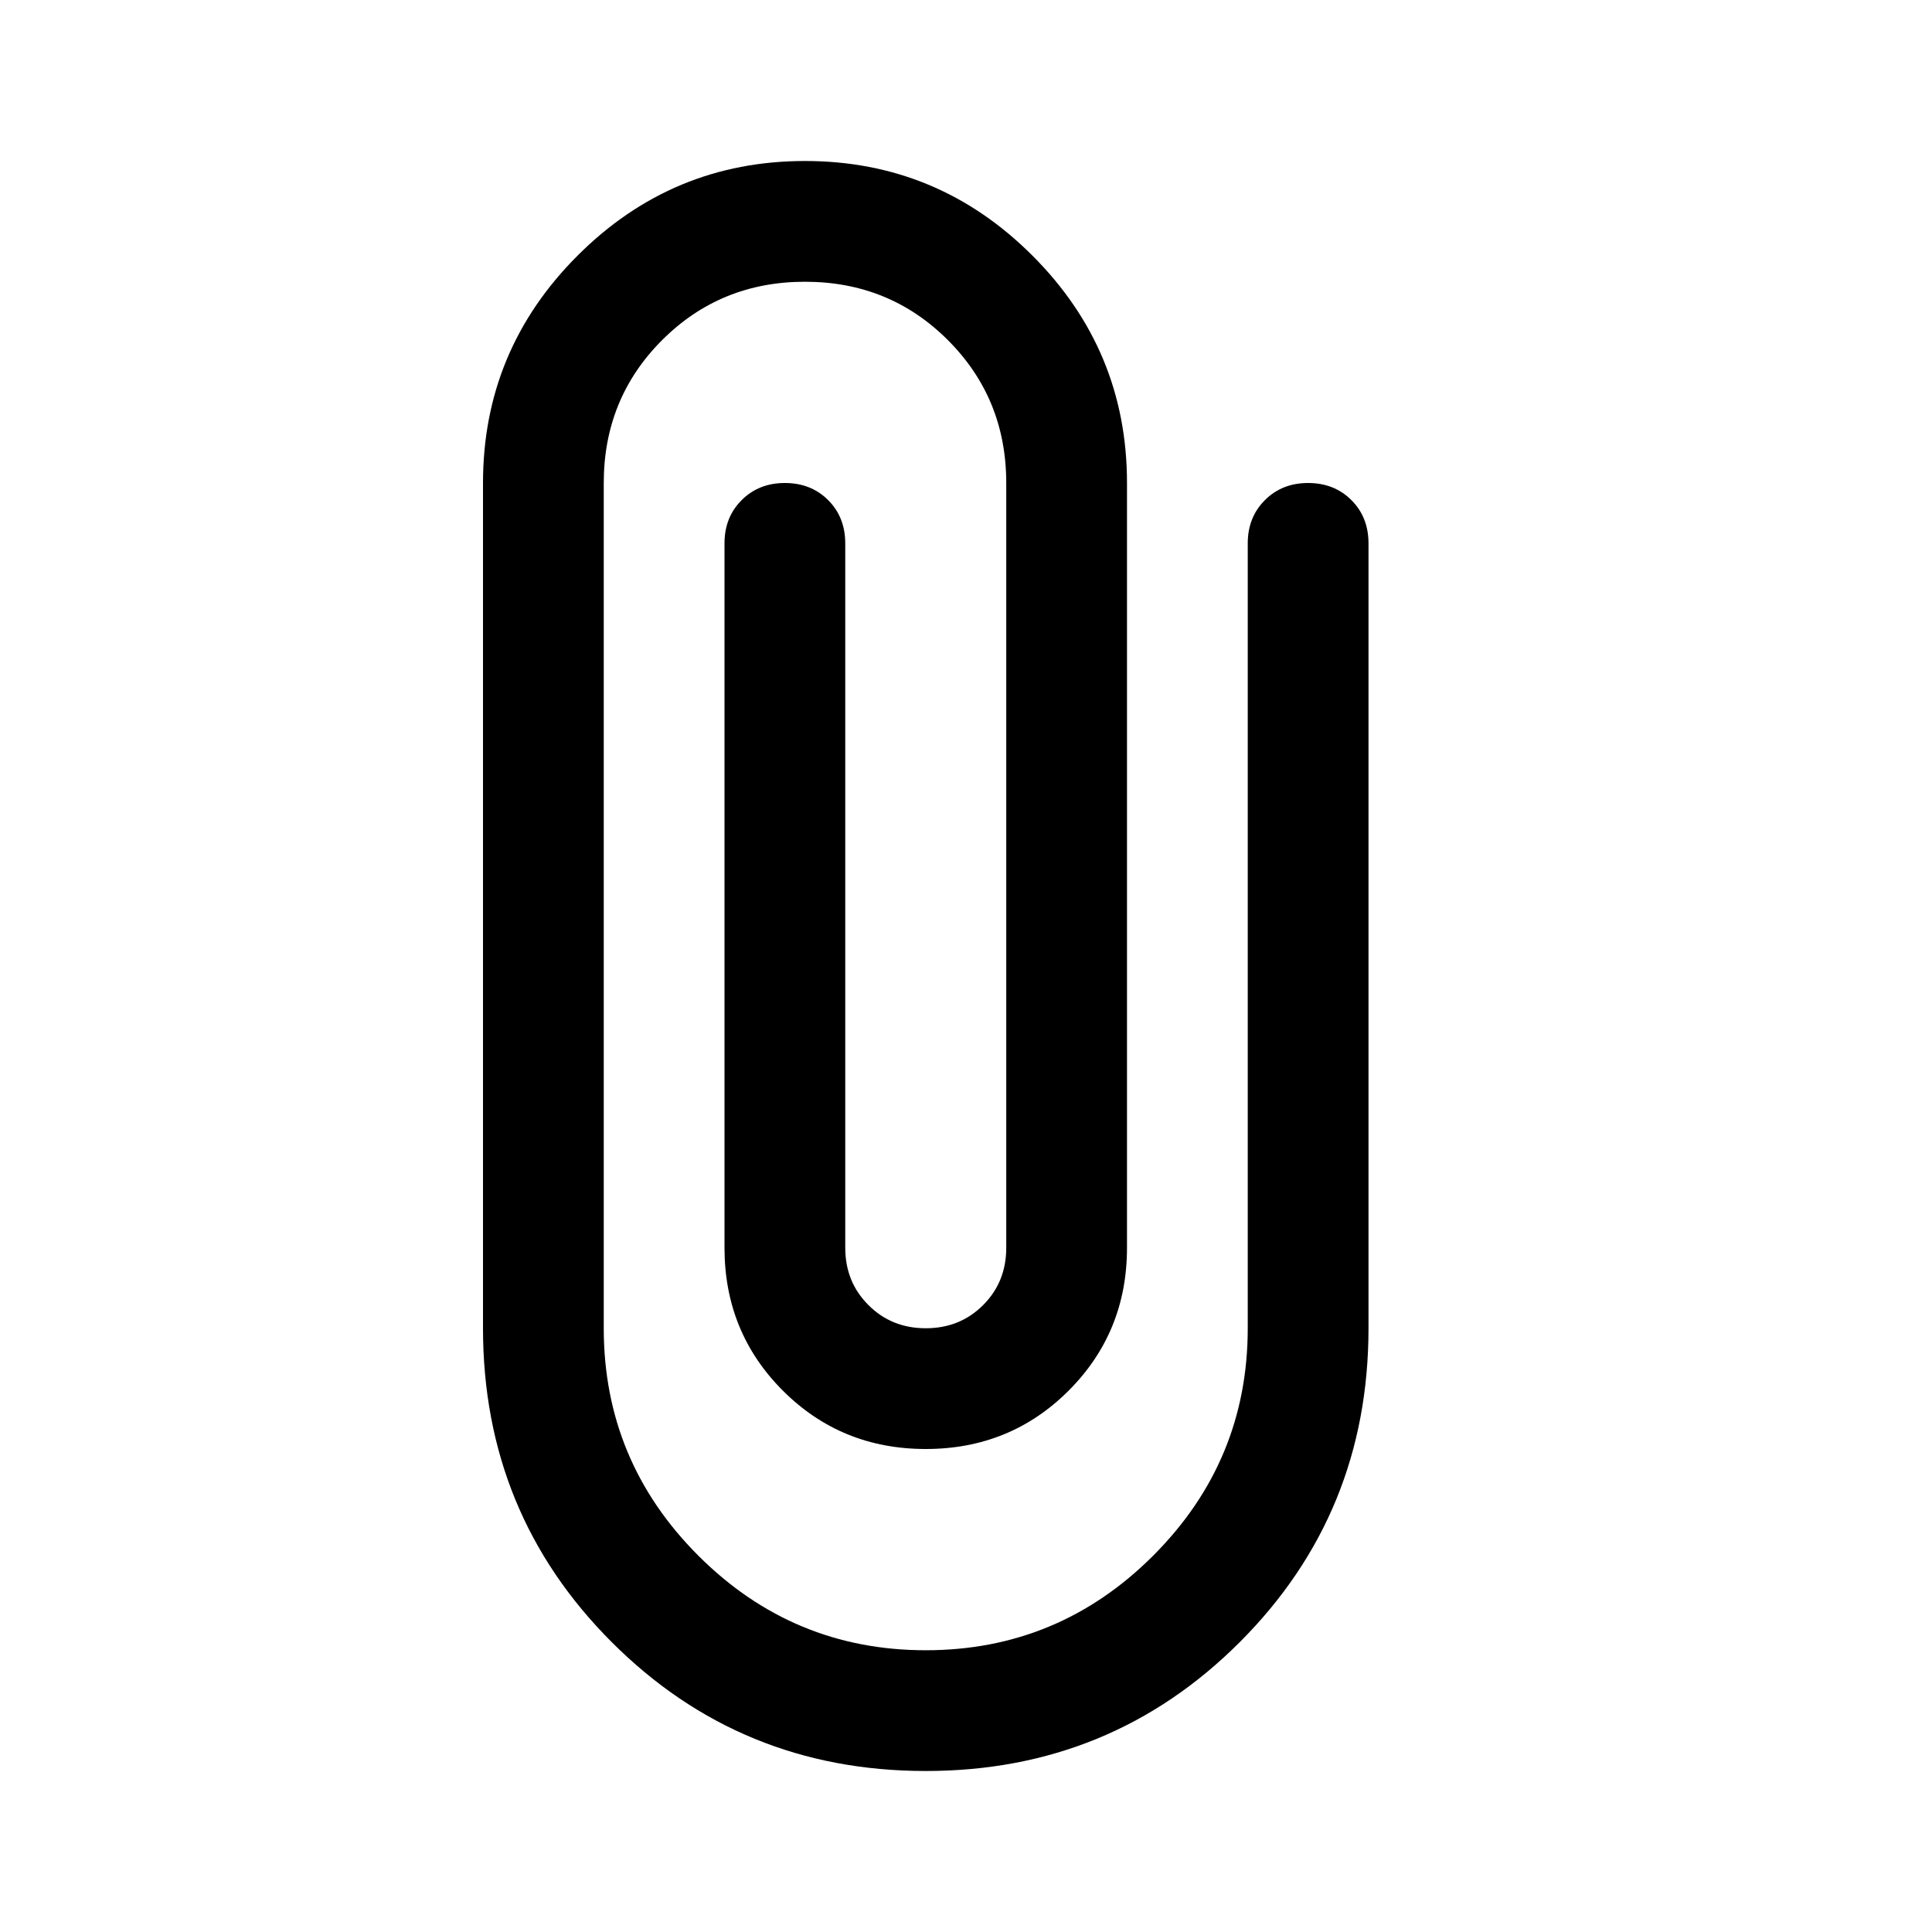
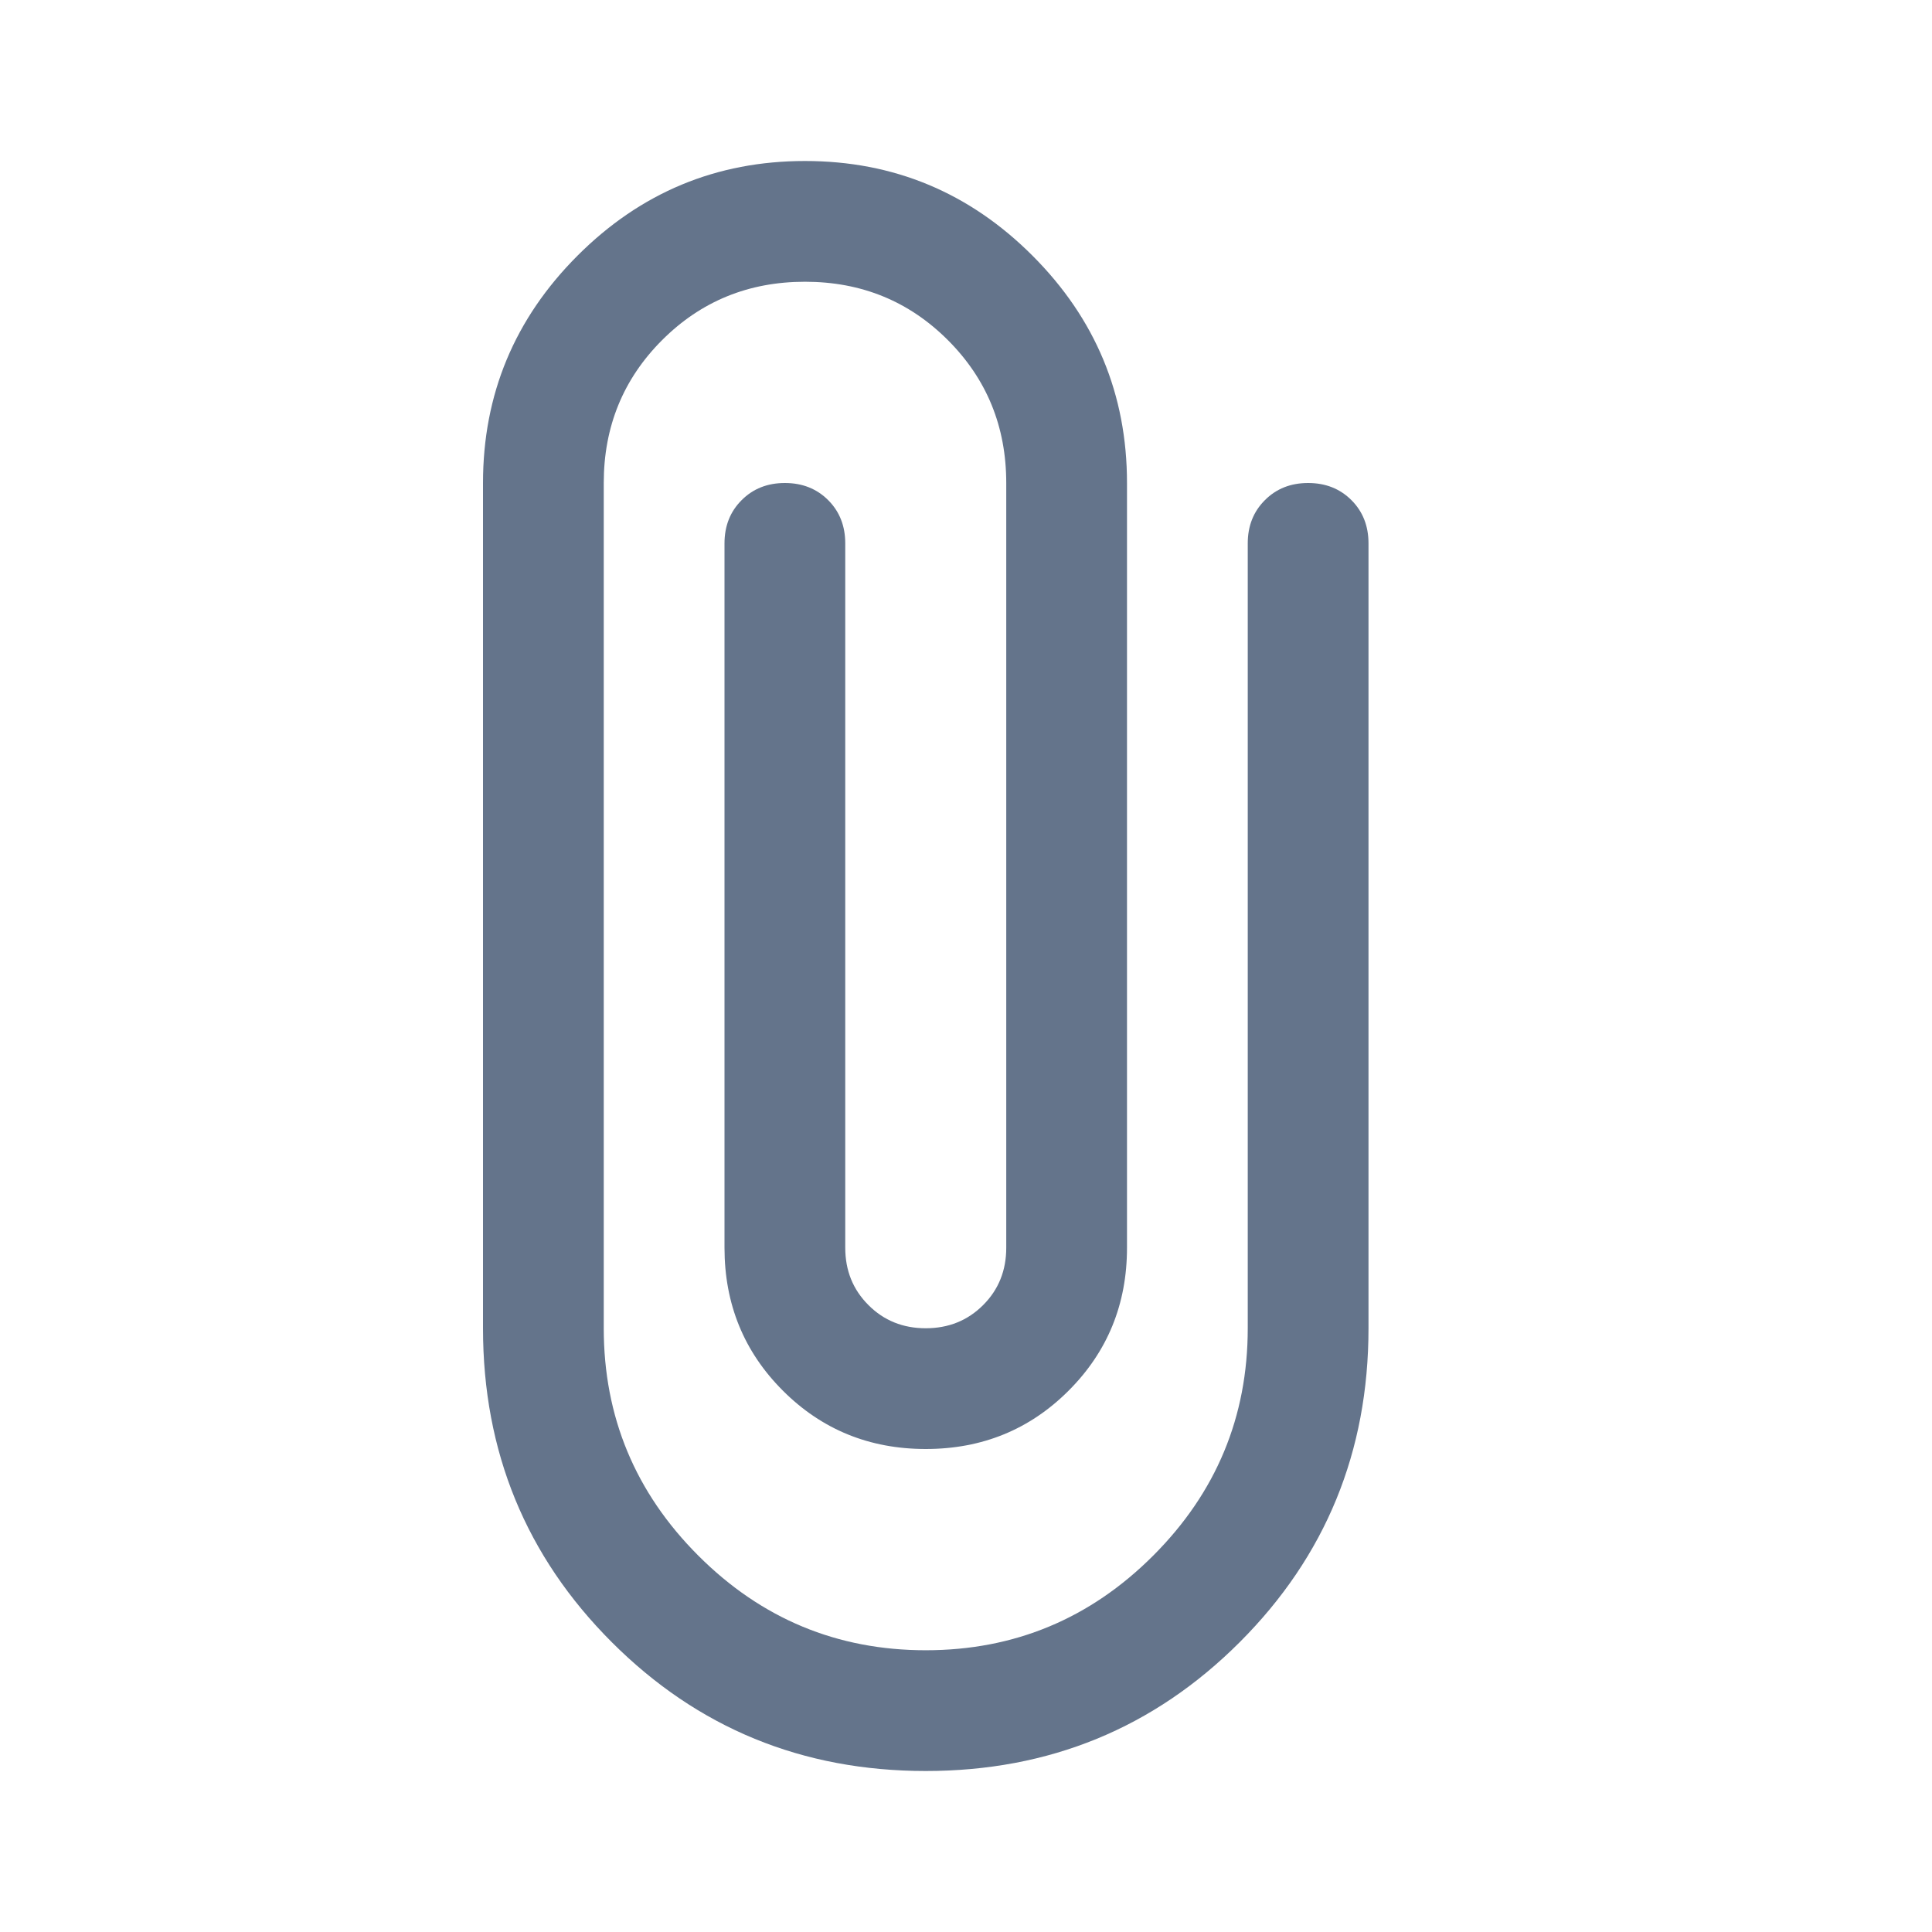
<svg xmlns="http://www.w3.org/2000/svg" width="1em" height="1em" viewBox="0 0 24 24">
-   <path fill="currentColor" d="M11.5 22q-2.3 0-3.9-1.6T6 16.5V6q0-1.65 1.175-2.825Q8.35 2 10 2q1.65 0 2.825 1.175Q14 4.35 14 6v9.5q0 1.05-.725 1.775Q12.55 18 11.5 18q-1.05 0-1.775-.725Q9 16.55 9 15.5V6.75q0-.325.213-.537Q9.425 6 9.75 6q.325 0 .538.213q.212.212.212.537v8.75q0 .425.288.712q.287.288.712.288t.713-.288q.287-.287.287-.712V6q0-1.05-.725-1.775Q11.05 3.5 10 3.5q-1.05 0-1.775.725Q7.5 4.95 7.5 6v10.5q0 1.65 1.175 2.825Q9.85 20.5 11.5 20.5q1.65 0 2.825-1.175Q15.5 18.15 15.5 16.5V6.75q0-.325.213-.537Q15.925 6 16.25 6q.325 0 .538.213q.212.212.212.537v9.75q0 2.3-1.6 3.9T11.5 22Z" />
+   <path fill="#64748b" d="M11.5 22q-2.3 0-3.9-1.6T6 16.5V6q0-1.65 1.175-2.825Q8.35 2 10 2q1.65 0 2.825 1.175Q14 4.35 14 6v9.5q0 1.05-.725 1.775Q12.55 18 11.5 18q-1.05 0-1.775-.725Q9 16.55 9 15.5V6.75q0-.325.213-.537Q9.425 6 9.75 6q.325 0 .538.213q.212.212.212.537v8.75q0 .425.288.712q.287.288.712.288t.713-.288q.287-.287.287-.712V6q0-1.05-.725-1.775Q11.05 3.5 10 3.5q-1.05 0-1.775.725Q7.5 4.95 7.5 6v10.5q0 1.65 1.175 2.825Q9.85 20.5 11.5 20.5q1.65 0 2.825-1.175Q15.5 18.15 15.5 16.5V6.75q0-.325.213-.537Q15.925 6 16.25 6q.325 0 .538.213q.212.212.212.537v9.75q0 2.3-1.6 3.9T11.5 22Z" />
</svg>
